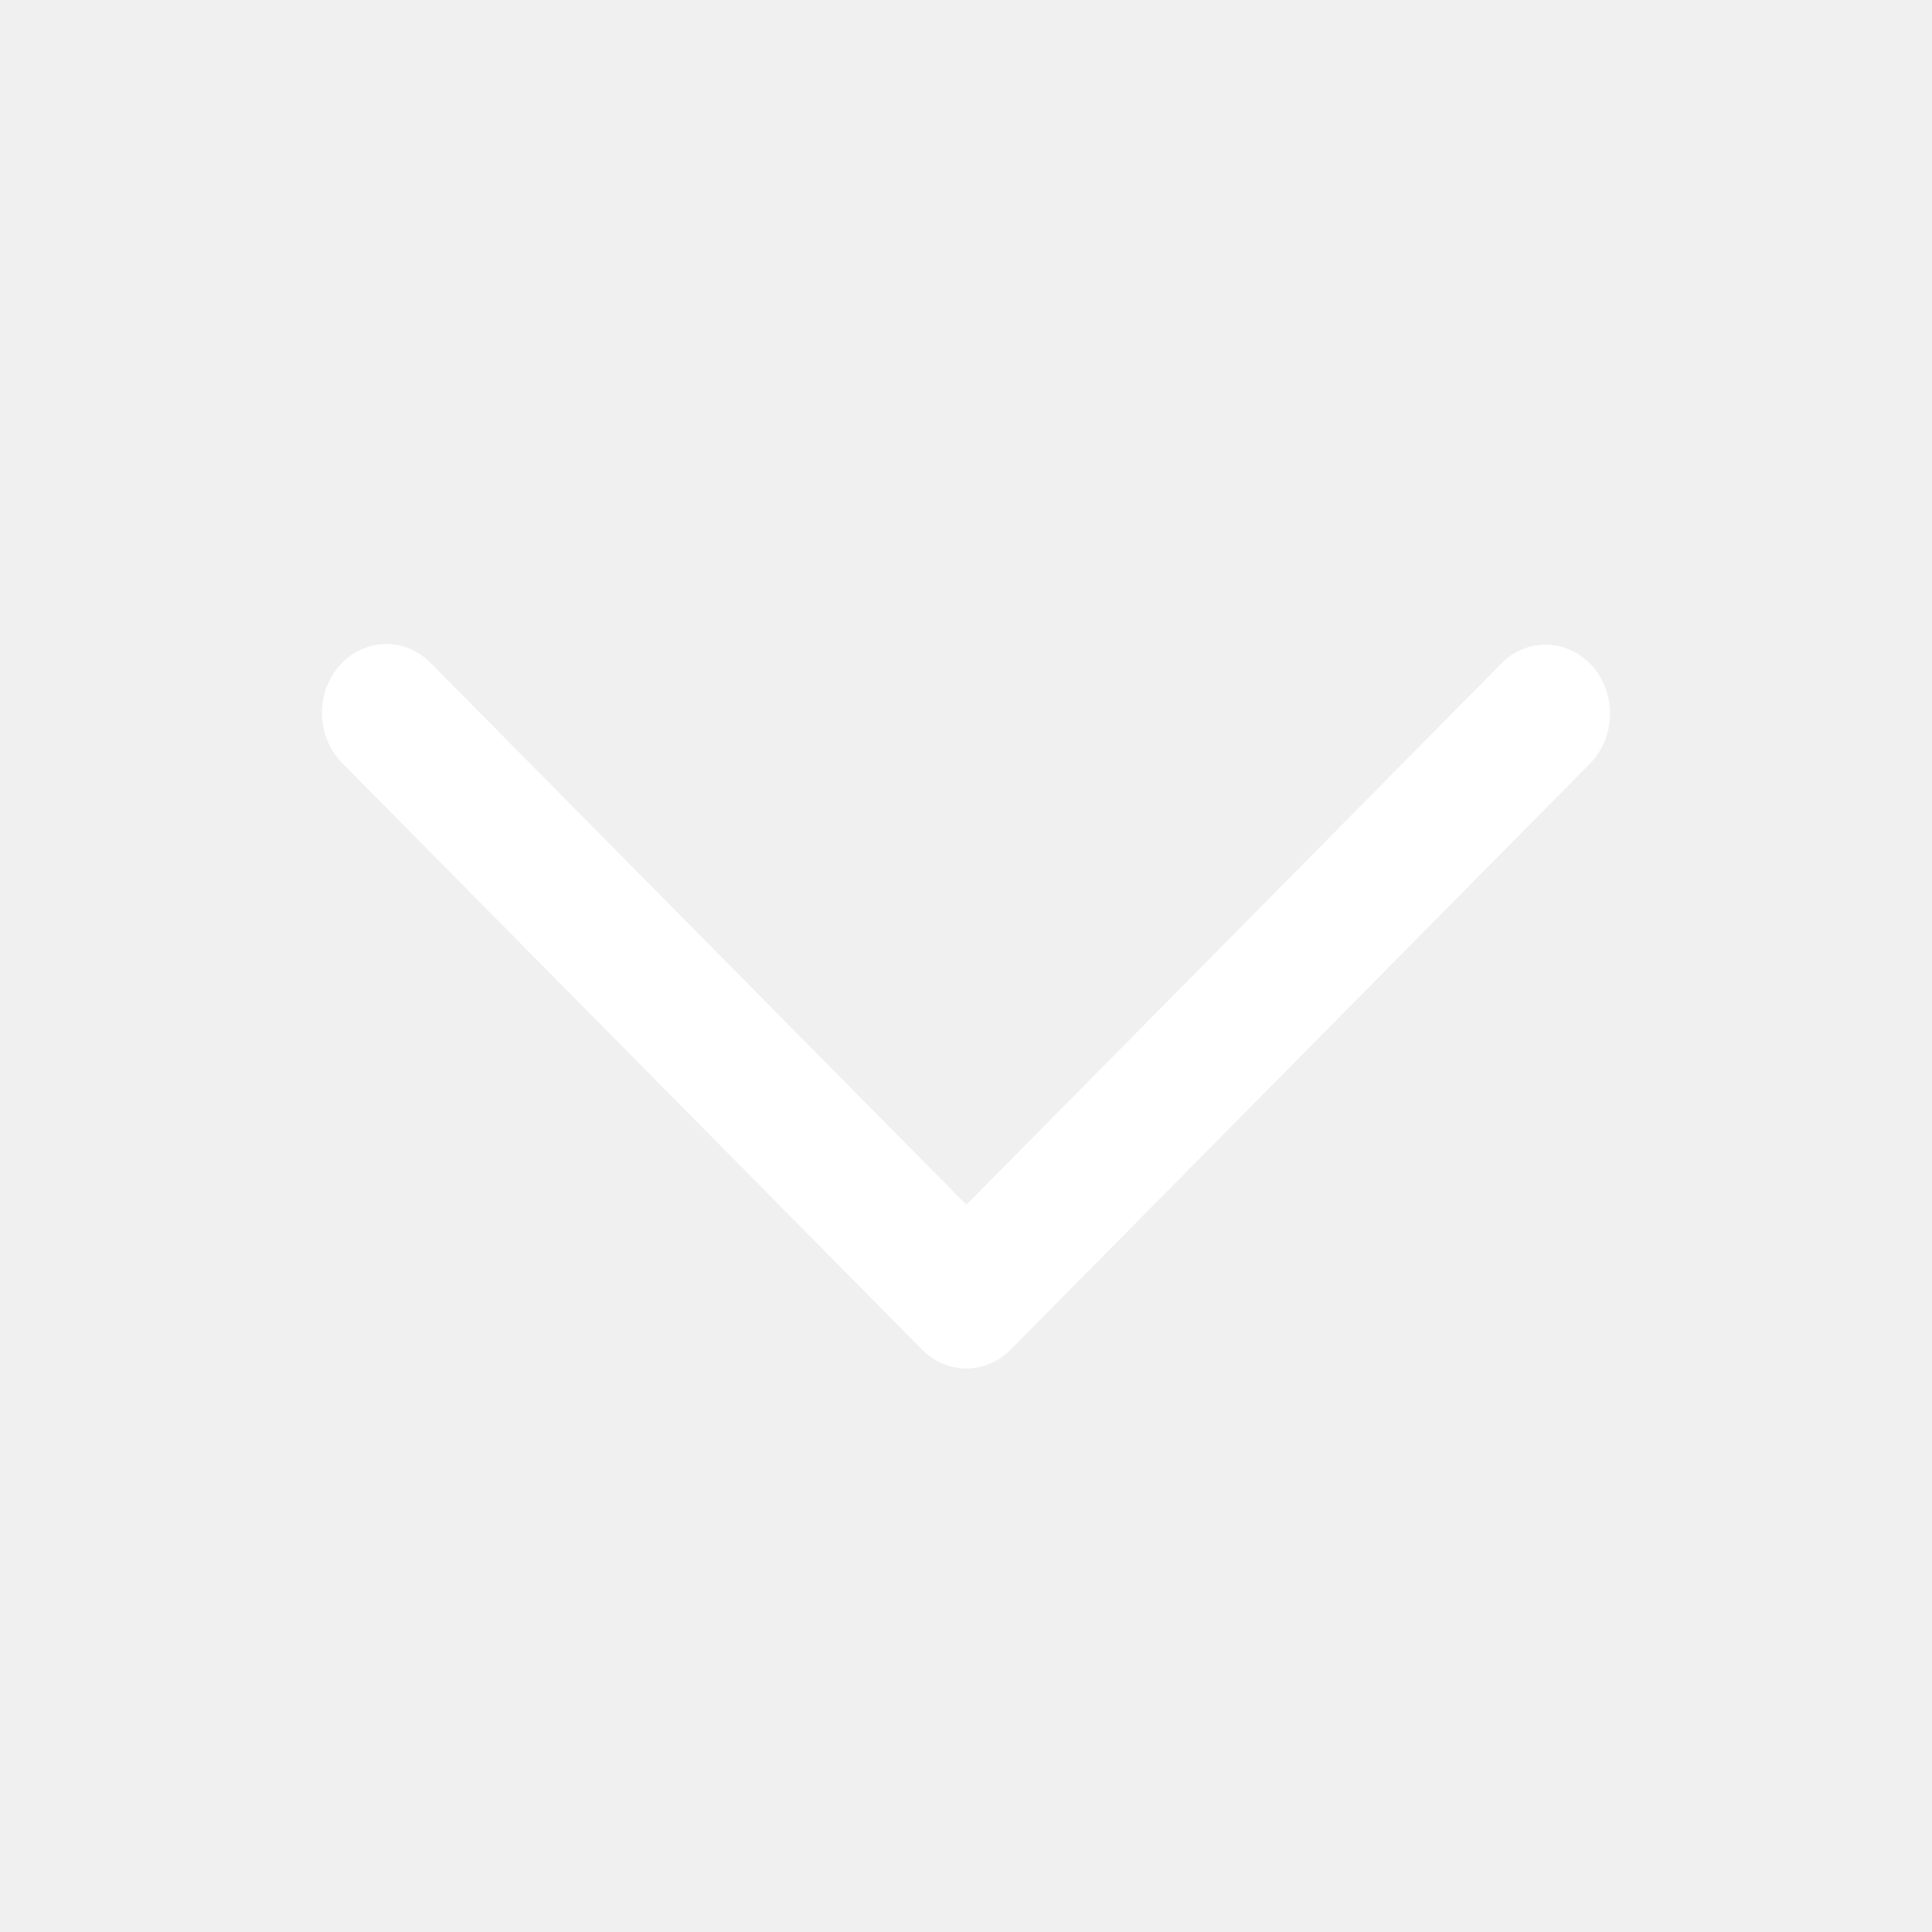
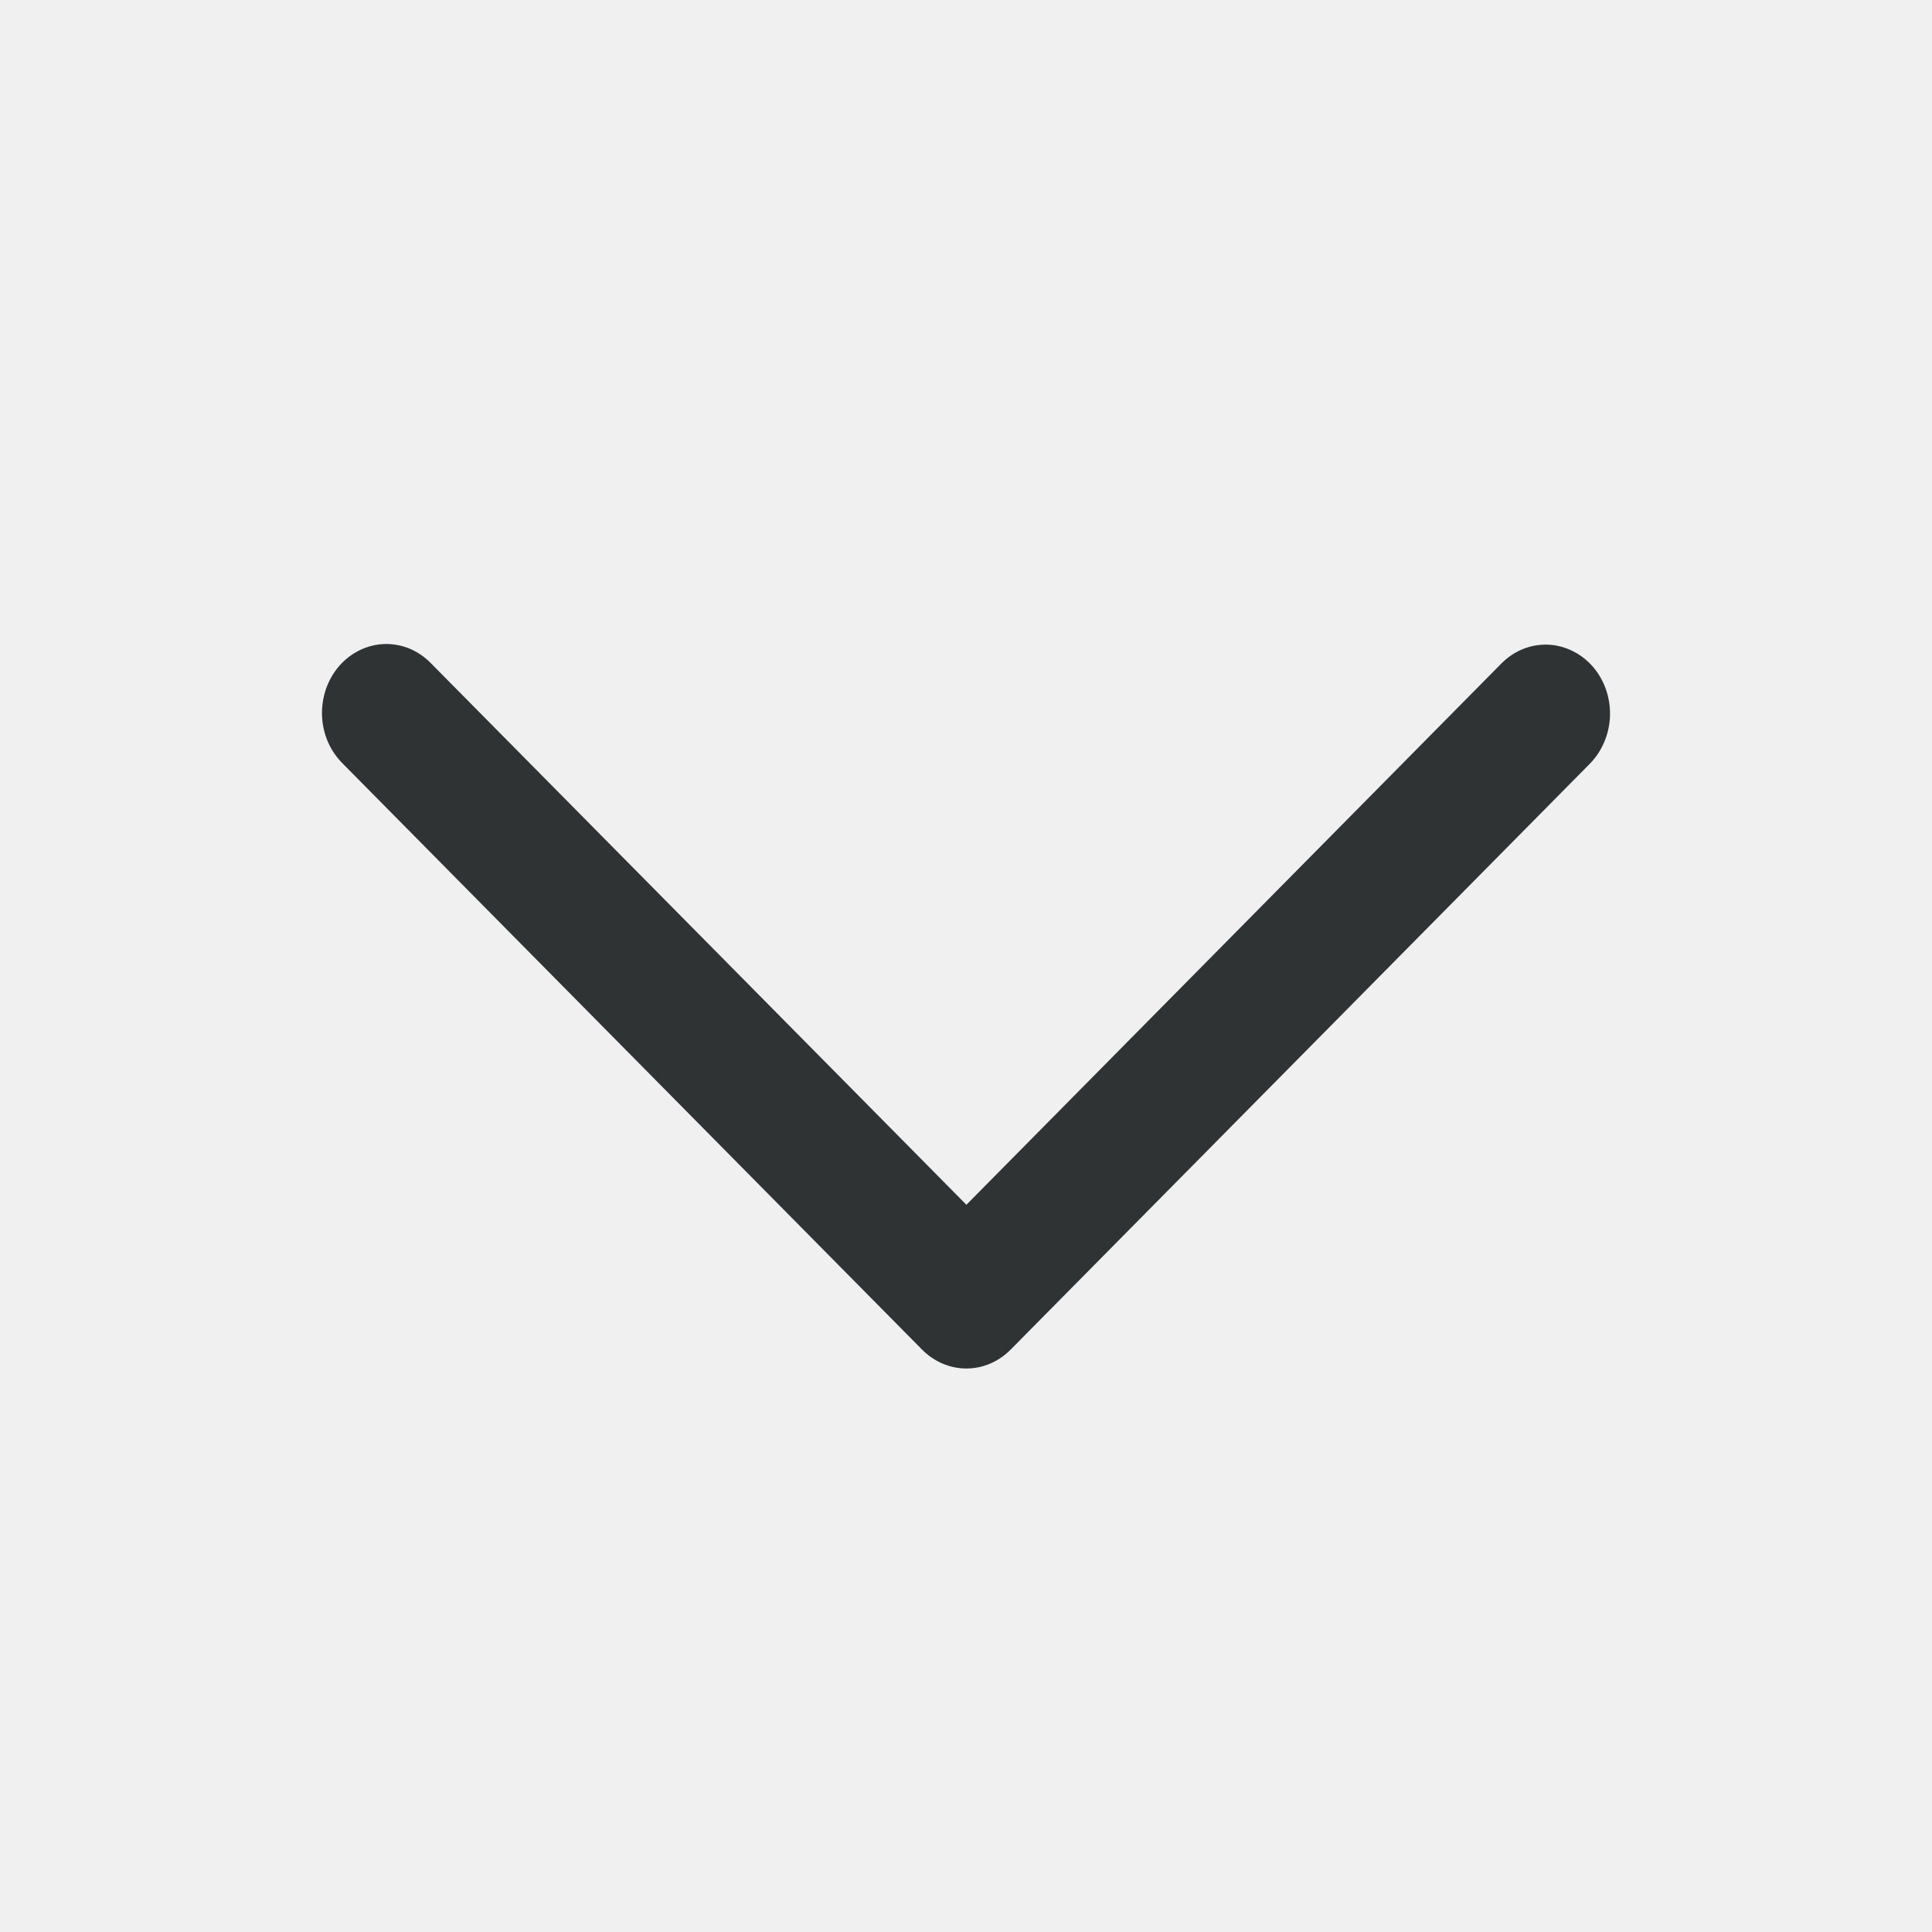
<svg xmlns="http://www.w3.org/2000/svg" width="24" height="24" viewBox="0 0 24 24" fill="none">
-   <path d="M18.651 8.242C18.727 8.165 18.817 8.104 18.915 8.064C19.013 8.024 19.118 8.005 19.223 8.008C19.328 8.011 19.431 8.037 19.527 8.083C19.623 8.129 19.709 8.194 19.782 8.276C19.854 8.358 19.91 8.454 19.948 8.559C19.985 8.664 20.003 8.776 20 8.889C19.997 9.001 19.973 9.112 19.93 9.214C19.887 9.317 19.826 9.41 19.75 9.487L12.554 16.766C12.405 16.916 12.209 17 12.005 17C11.8 17 11.604 16.916 11.455 16.766L4.259 9.487C4.181 9.41 4.118 9.318 4.073 9.215C4.029 9.112 4.004 9 4 8.887C3.997 8.773 4.014 8.66 4.051 8.554C4.089 8.448 4.145 8.351 4.218 8.268C4.291 8.186 4.378 8.12 4.475 8.074C4.572 8.028 4.676 8.003 4.782 8C4.888 7.998 4.993 8.018 5.092 8.059C5.19 8.101 5.28 8.163 5.356 8.242L12.005 14.966L18.651 8.242Z" fill="white" />
+   <path d="M18.651 8.242C18.727 8.165 18.817 8.104 18.915 8.064C19.013 8.024 19.118 8.005 19.223 8.008C19.328 8.011 19.431 8.037 19.527 8.083C19.623 8.129 19.709 8.194 19.782 8.276C19.854 8.358 19.91 8.454 19.948 8.559C19.985 8.664 20.003 8.776 20 8.889C19.997 9.001 19.973 9.112 19.93 9.214C19.887 9.317 19.826 9.41 19.75 9.487L12.554 16.766C12.405 16.916 12.209 17 12.005 17C11.8 17 11.604 16.916 11.455 16.766L4.259 9.487C4.181 9.41 4.118 9.318 4.073 9.215C4.029 9.112 4.004 9 4 8.887C3.997 8.773 4.014 8.66 4.051 8.554C4.089 8.448 4.145 8.351 4.218 8.268C4.291 8.186 4.378 8.12 4.475 8.074C4.572 8.028 4.676 8.003 4.782 8C4.888 7.998 4.993 8.018 5.092 8.059C5.19 8.101 5.28 8.163 5.356 8.242L12.005 14.966L18.651 8.242Z" fill="#303333" />
</svg>
